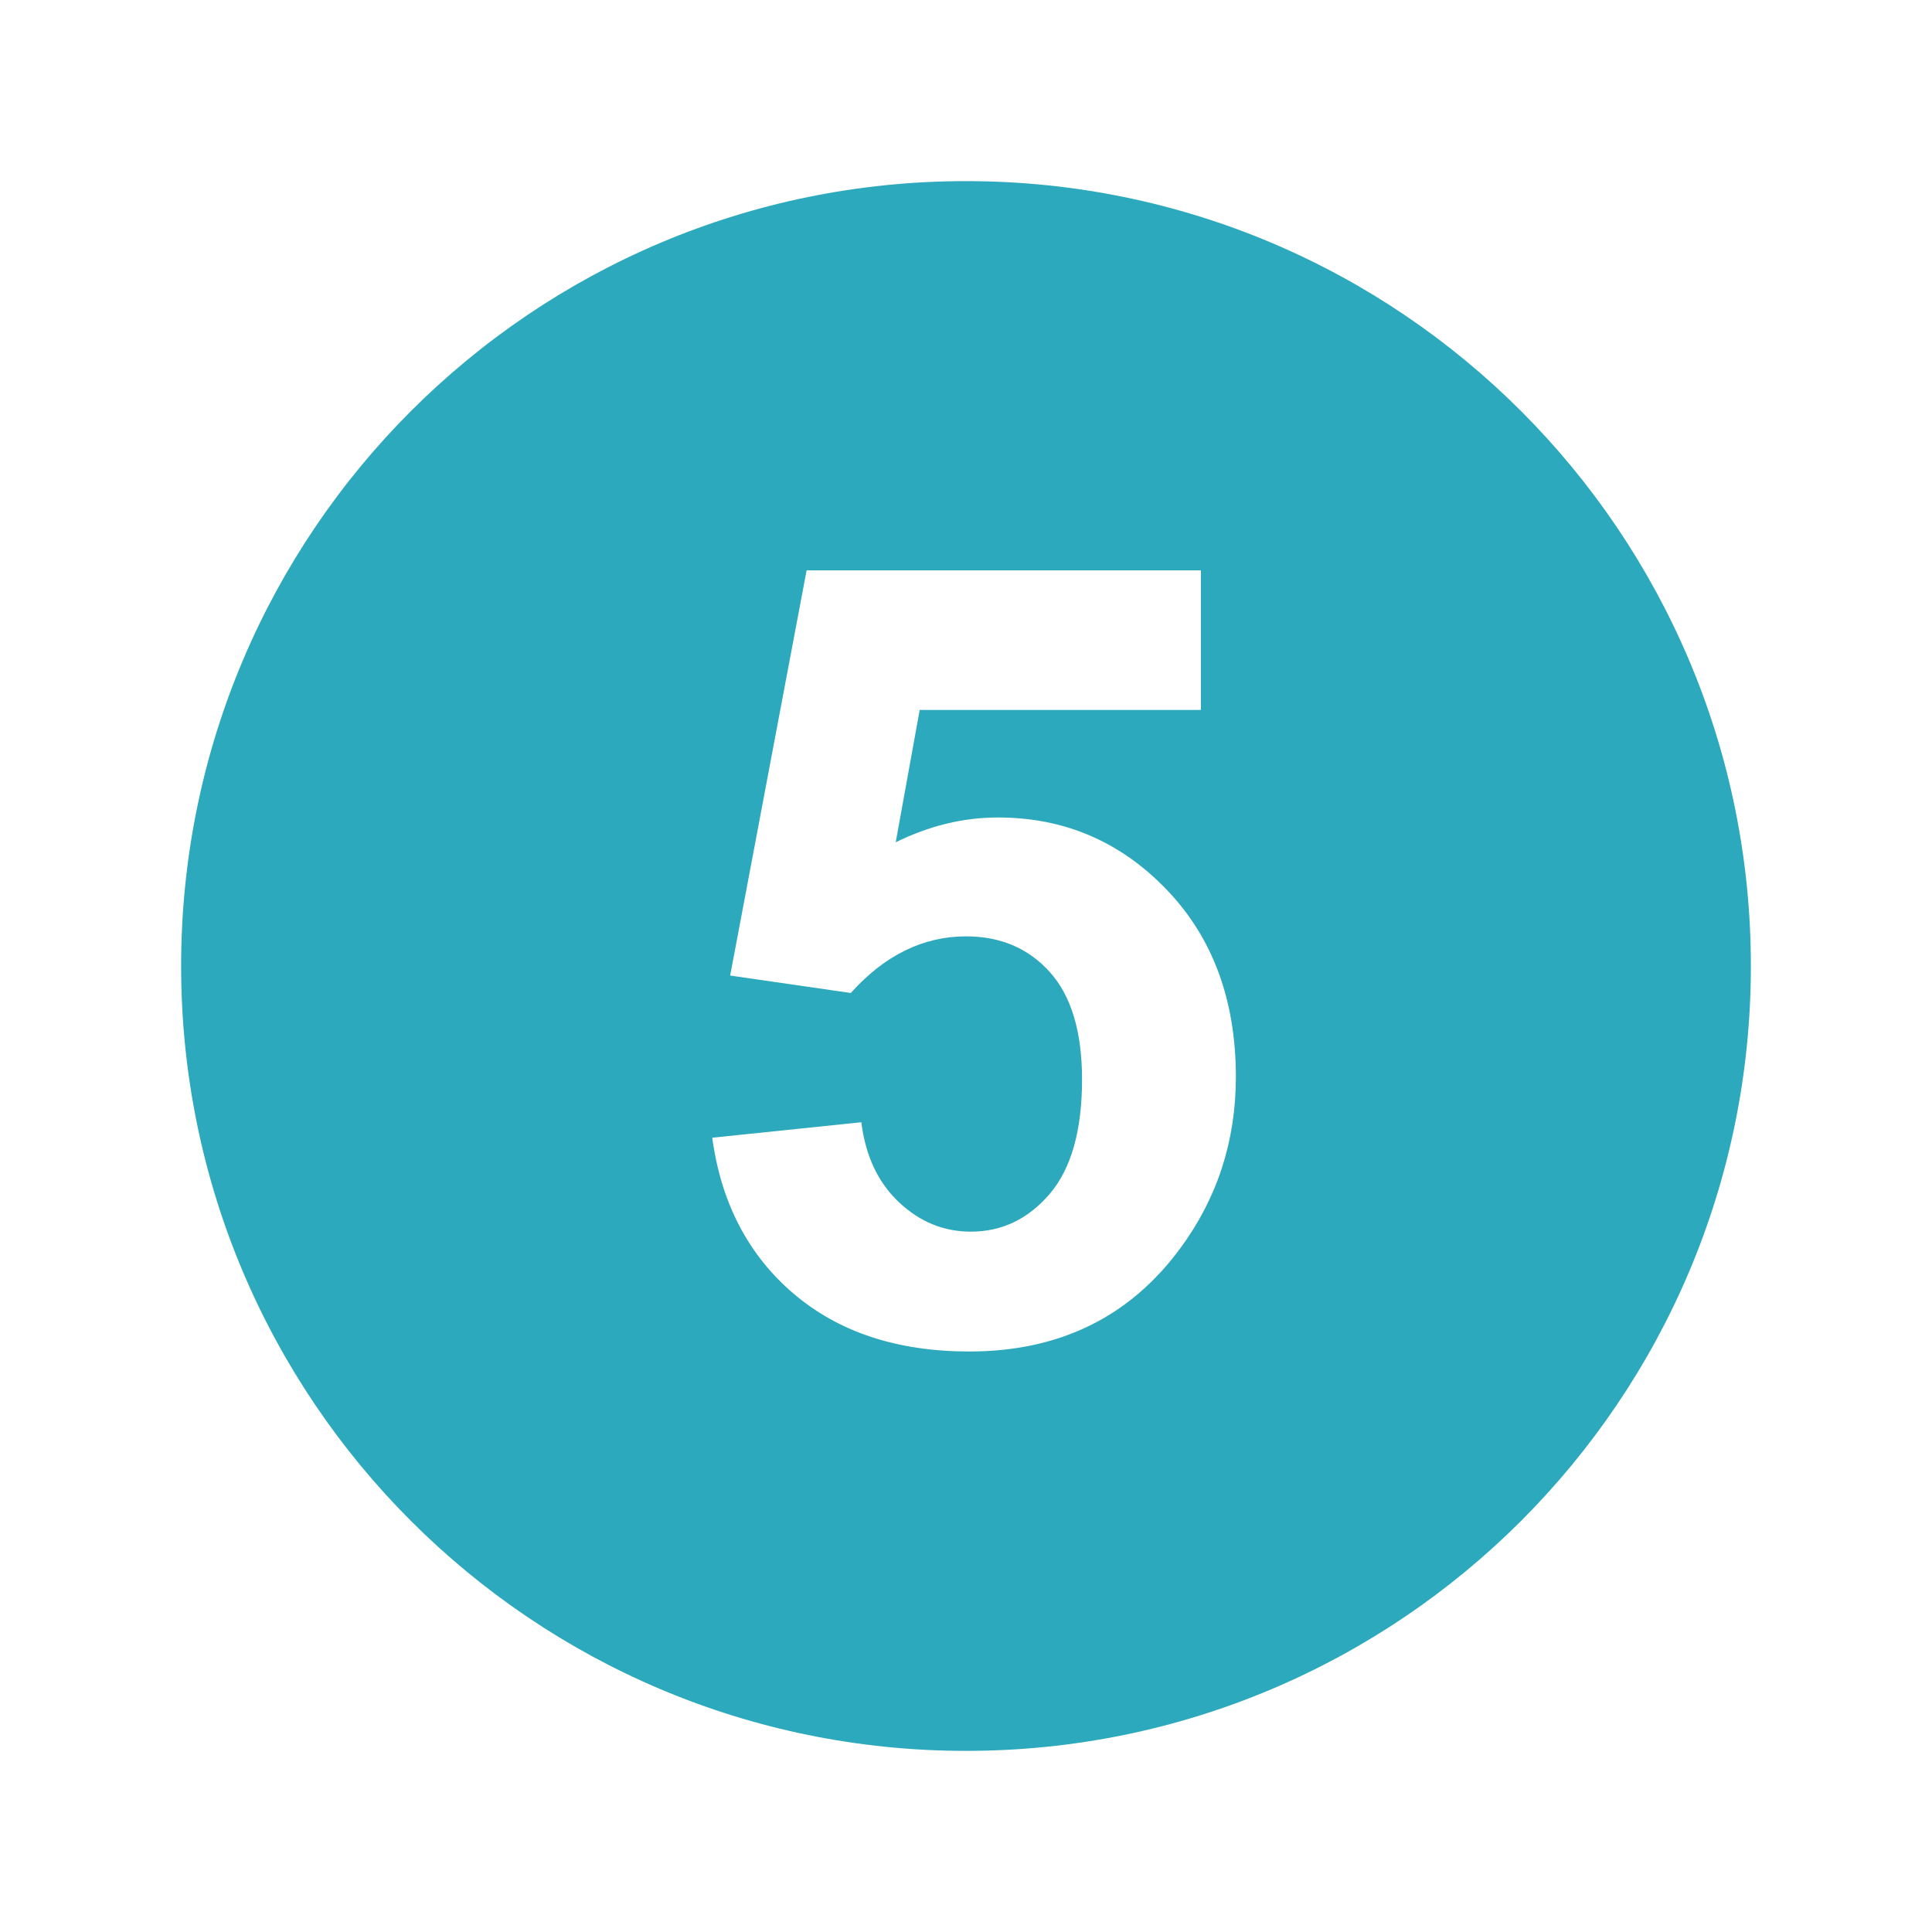
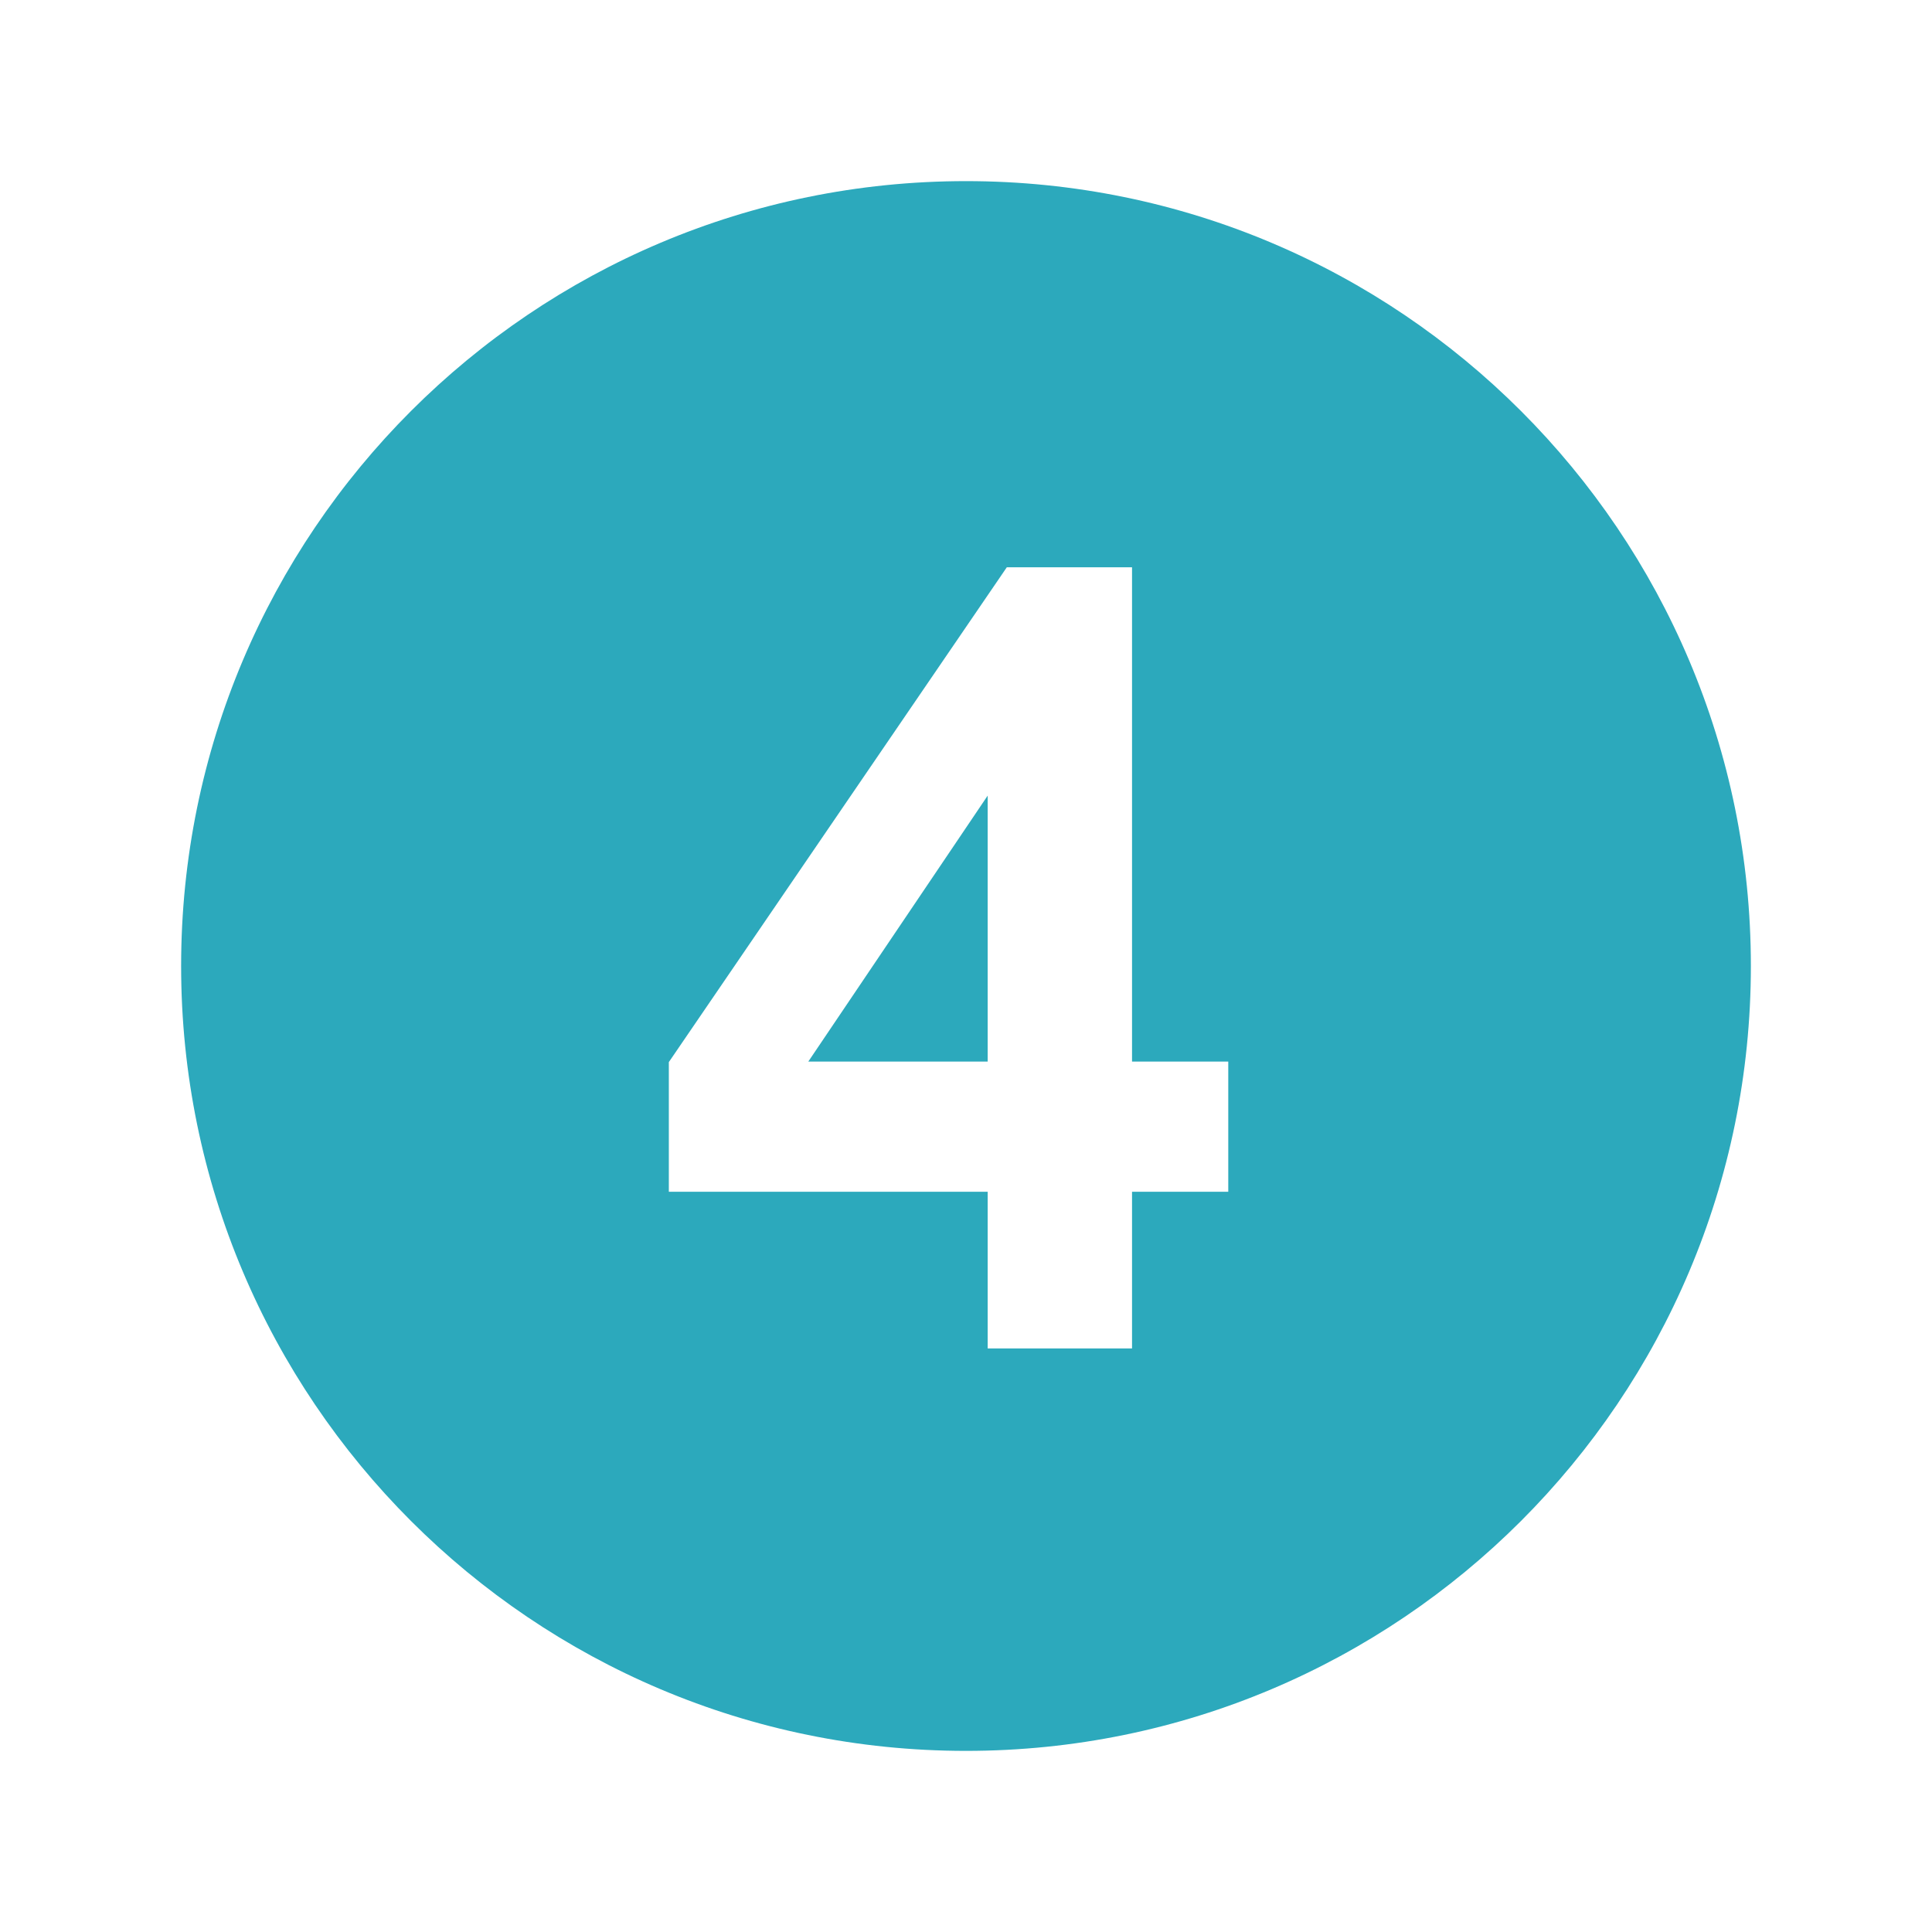
<svg xmlns="http://www.w3.org/2000/svg" fill="#2ca9bc" width="800px" height="800px" viewBox="0 0 32 32" version="1.1">
-   <path d="M16 3c-7.18 0-13 5.82-13 13s5.82 13 13 13 13-5.82 13-13-5.82-13-13-13zM19.546 20.68c-0.839 1.137-2.003 1.705-3.492 1.705-1.19 0-2.16-0.319-2.911-0.959-0.75-0.641-1.199-1.502-1.346-2.582l2.469-0.256c0.070 0.559 0.278 1 0.623 1.324 0.345 0.326 0.742 0.488 1.192 0.488 0.515 0 0.949-0.209 1.307-0.627 0.355-0.418 0.534-1.049 0.534-1.893 0-0.79-0.178-1.383-0.532-1.778-0.355-0.395-0.818-0.593-1.388-0.593-0.71 0-1.348 0.312-1.911 0.938l-1.997-0.289 1.266-6.711h6.531v2.312h-4.658l-0.397 2.192c0.553-0.273 1.117-0.411 1.693-0.411 1.099 0 2.030 0.399 2.795 1.196s1.146 1.832 1.146 3.103c-0.001 1.062-0.309 2.009-0.924 2.841z" />
+   <path d="M16.359 17.583v-4.405l-2.971 4.405h2.971zM16 3c-7.18 0-13 5.82-13 13s5.82 13 13 13 13-5.82 13-13-5.82-13-13-13zM20.344 19.739h-1.594v2.595h-2.391v-2.595h-5.281v-2.147l5.598-8.196h2.074v8.187h1.594v2.156z" />
</svg>
